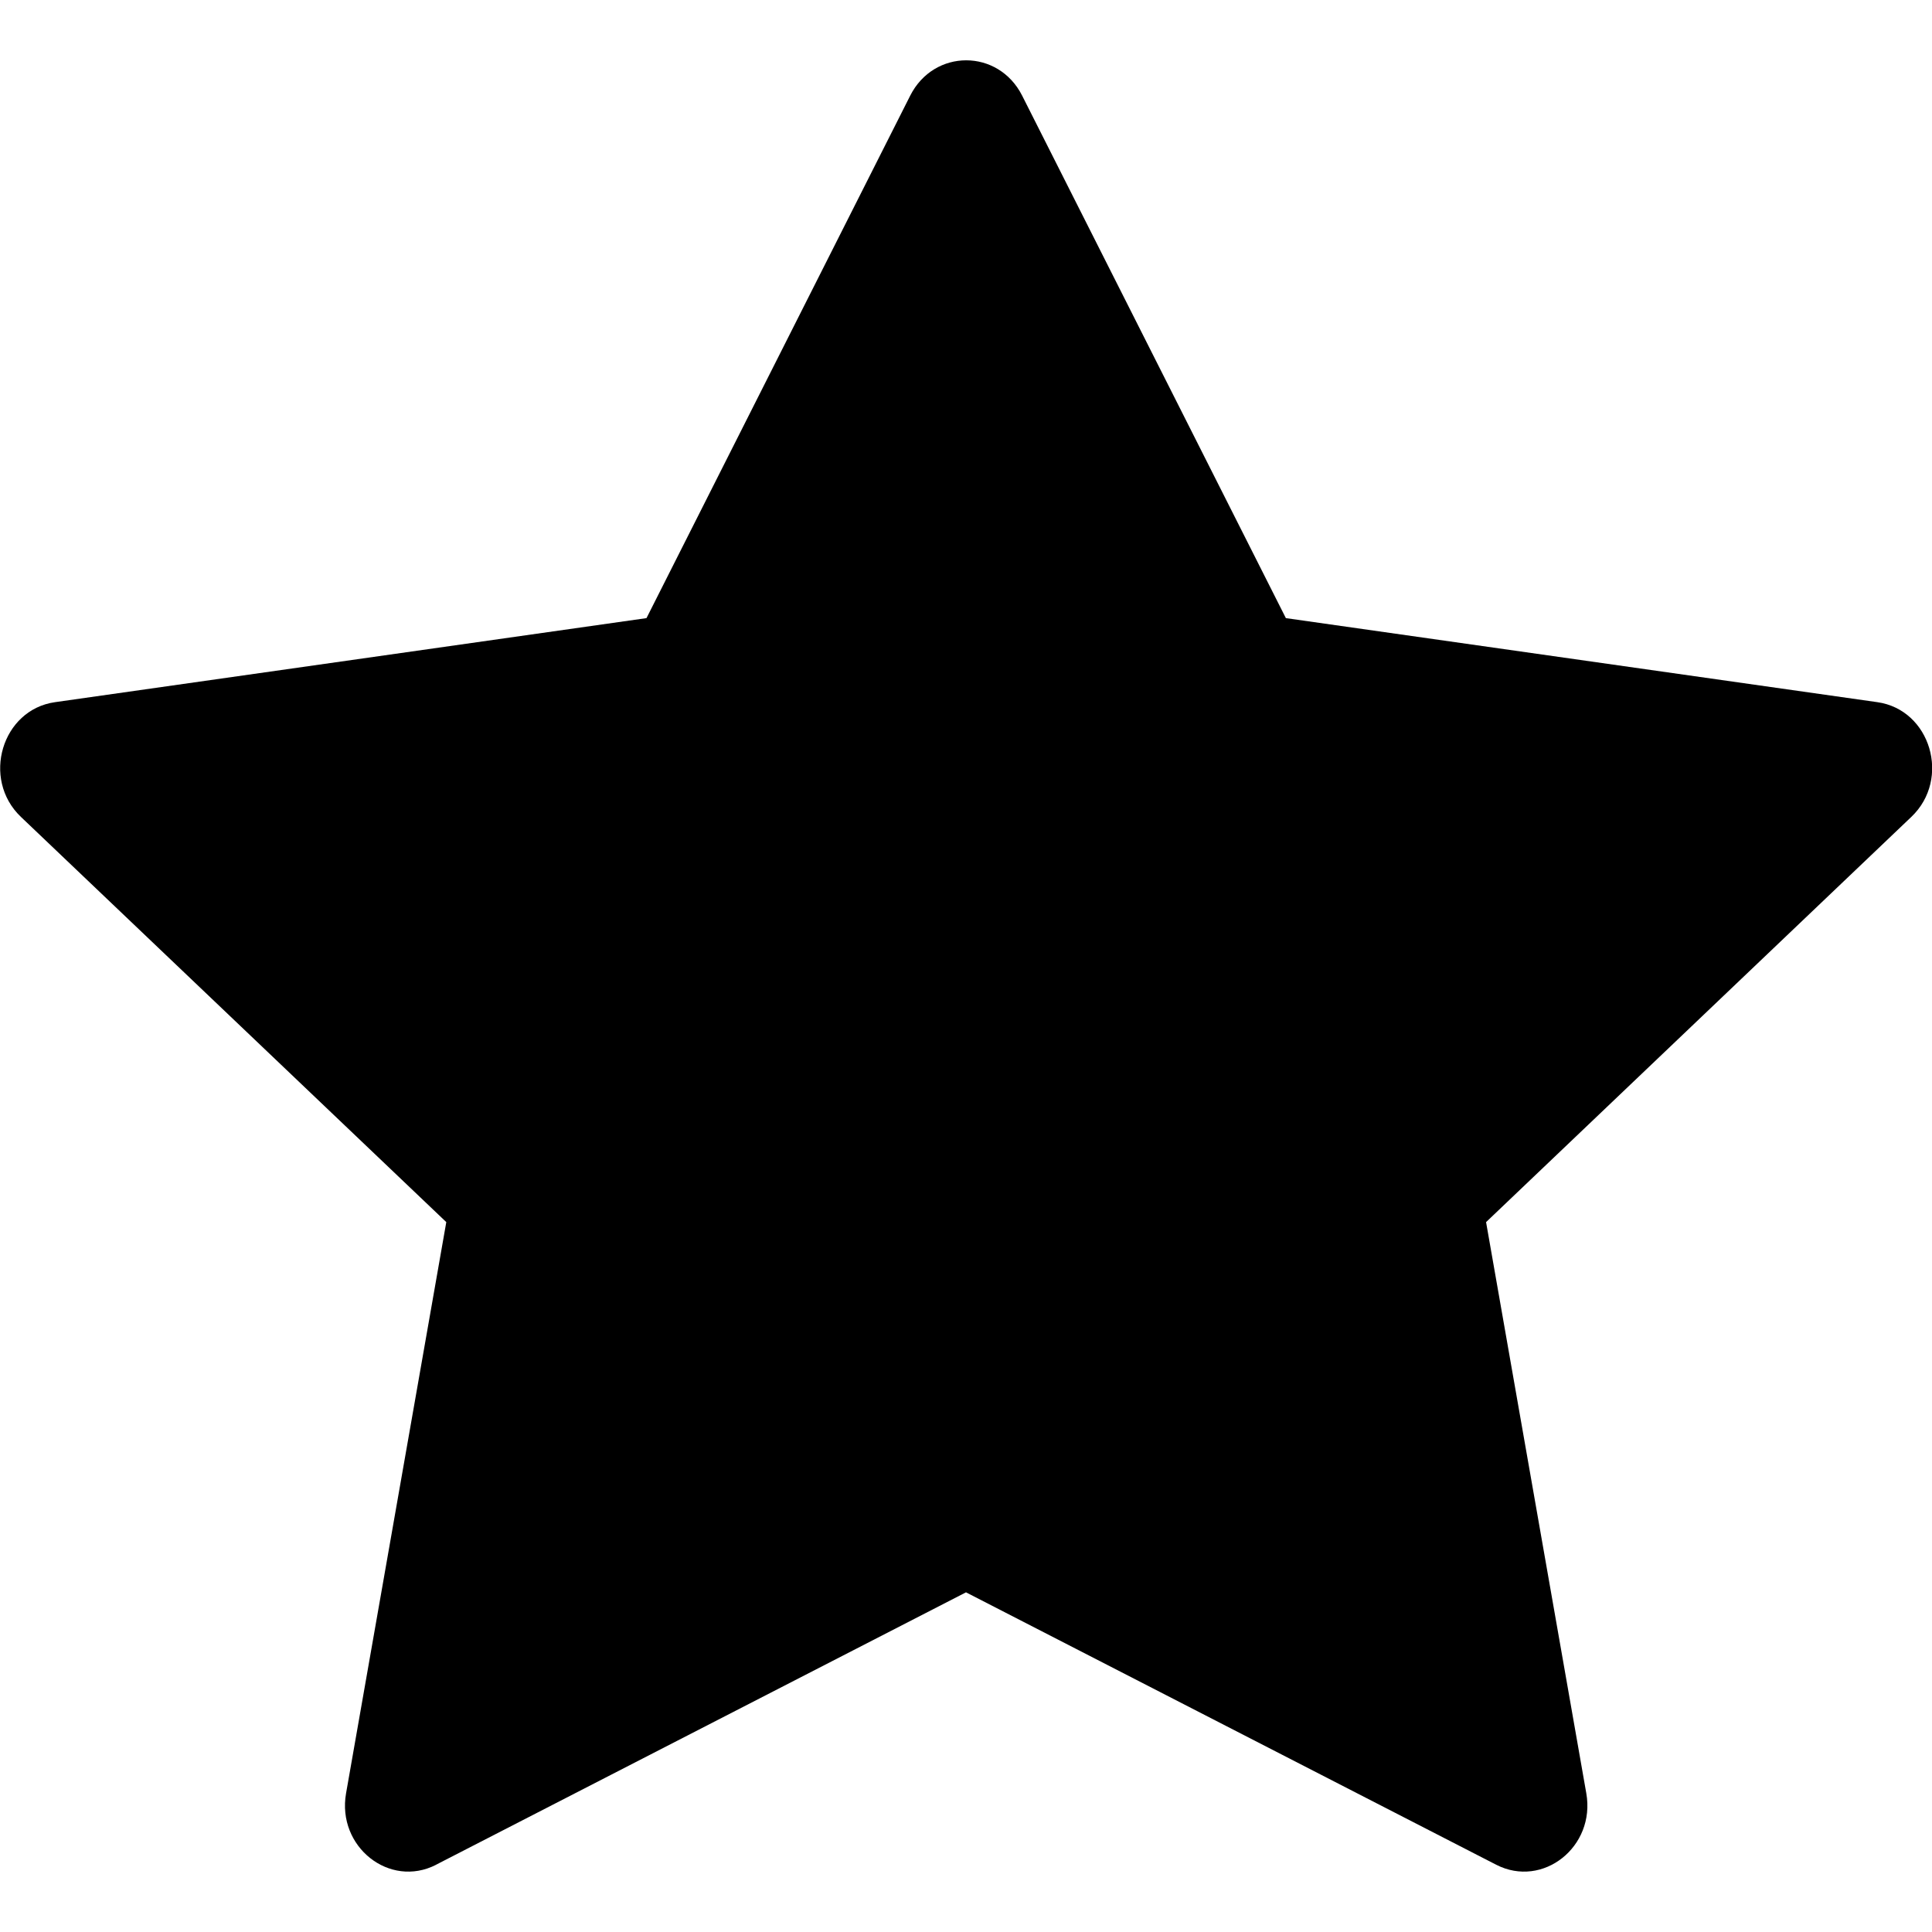
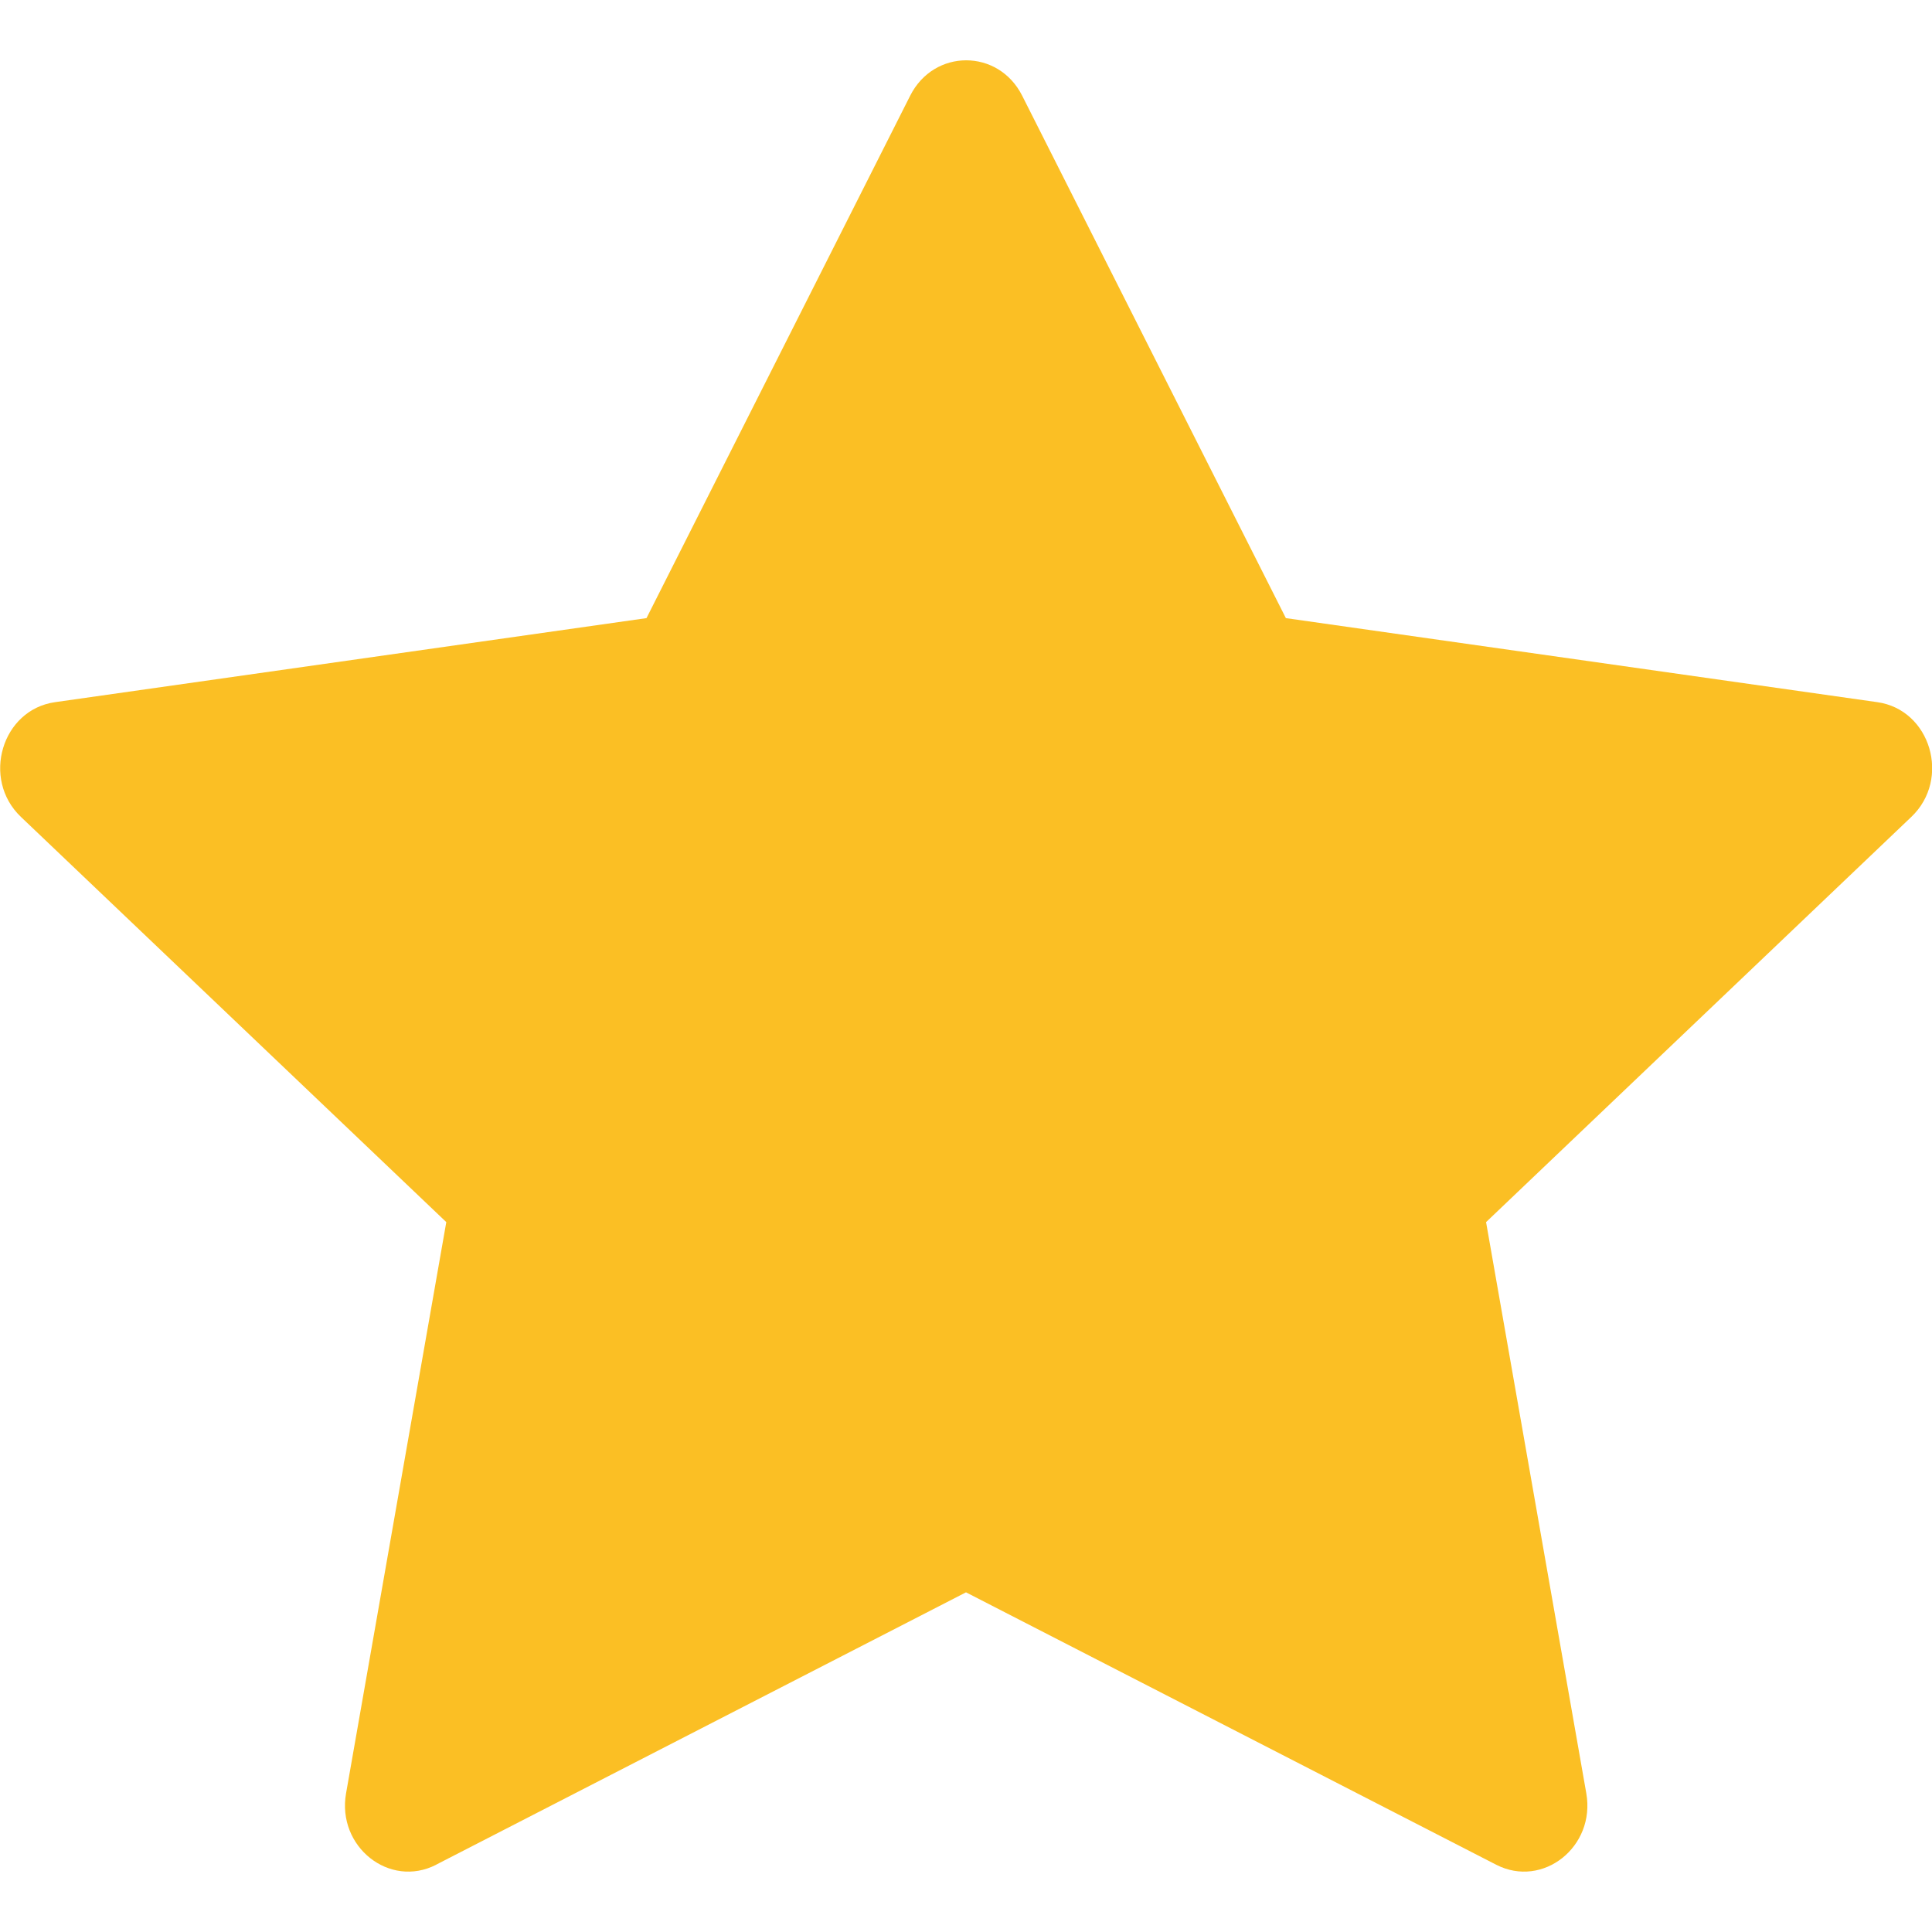
- <svg xmlns="http://www.w3.org/2000/svg" width="16" height="16" fill="currentColor" class="bi bi-star-fill" viewBox="0 0 16 16">
+ <svg xmlns="http://www.w3.org/2000/svg" width="16" height="16" fill="#FBBF24" class="bi bi-star-fill" viewBox="0 0 16 16">
  <path d="M3.612 15.443c-.386.198-.824-.149-.746-.592l.83-4.73L.173 6.765c-.329-.314-.158-.888.283-.95l4.898-.696L7.538.792c.197-.39.73-.39.927 0l2.184 4.327 4.898.696c.441.062.612.636.282.95l-3.522 3.356.83 4.73c.078.443-.36.79-.746.592L8 13.187l-4.389 2.256z" />
</svg>
